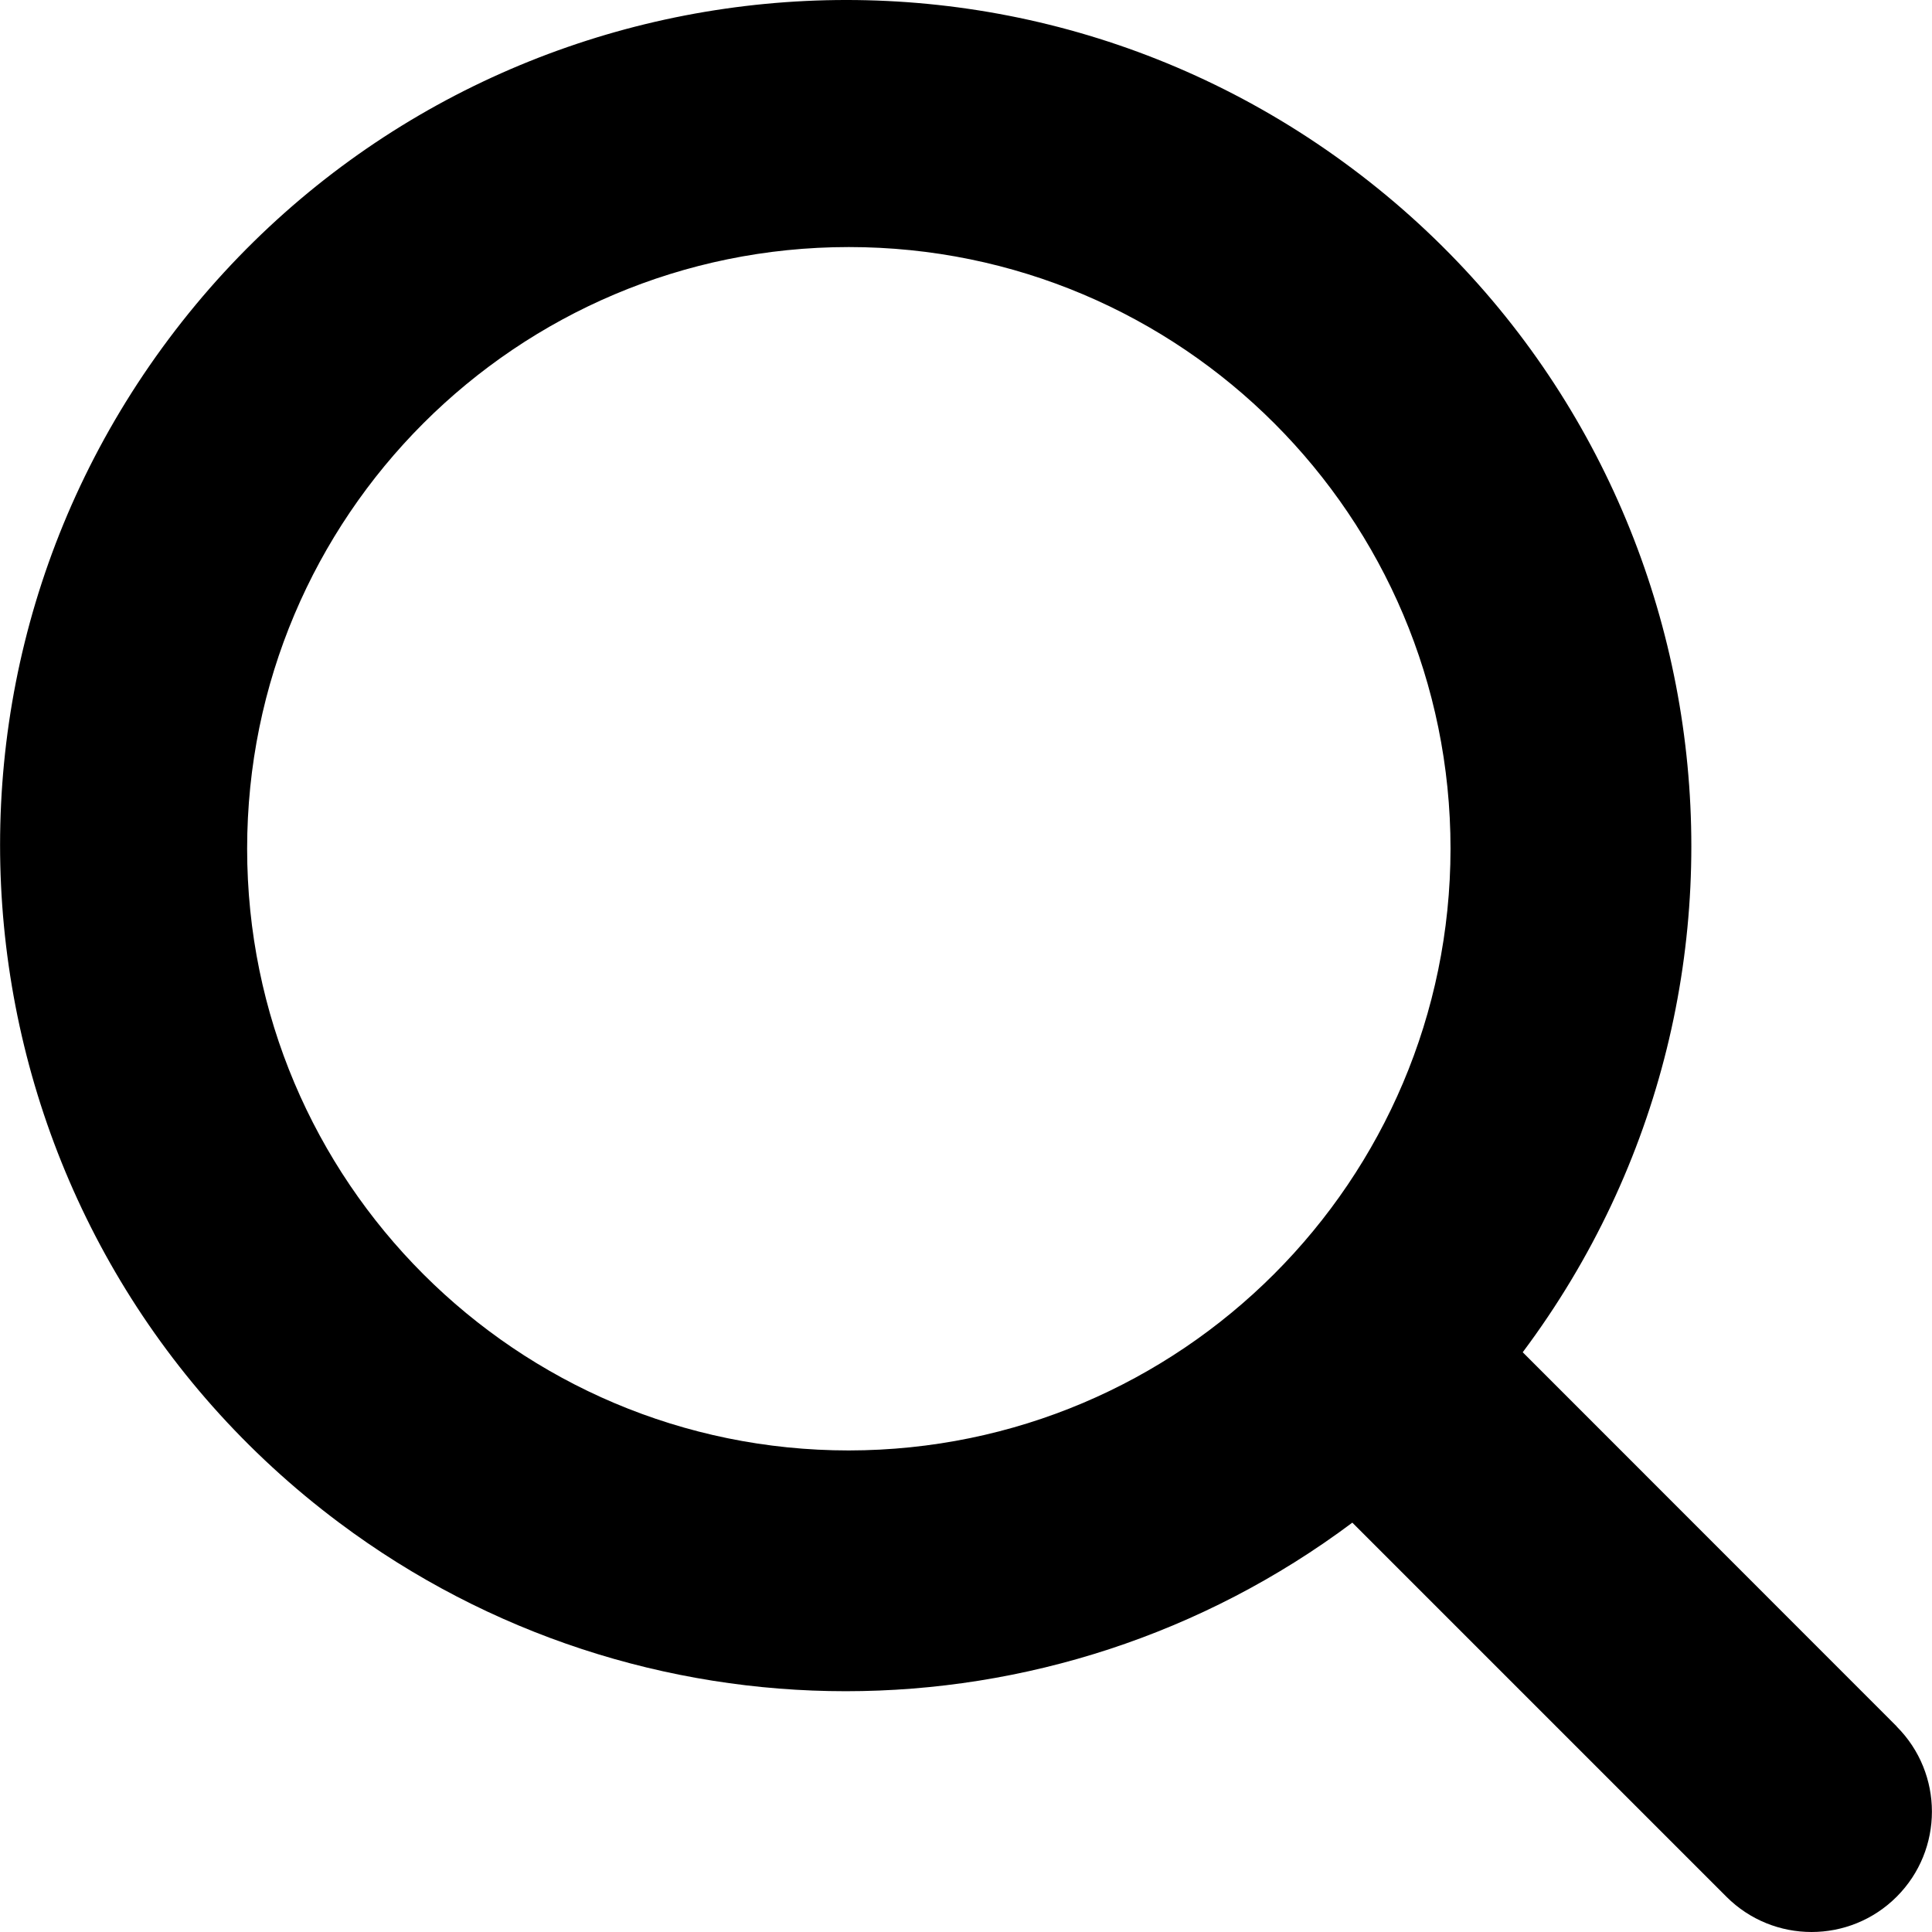
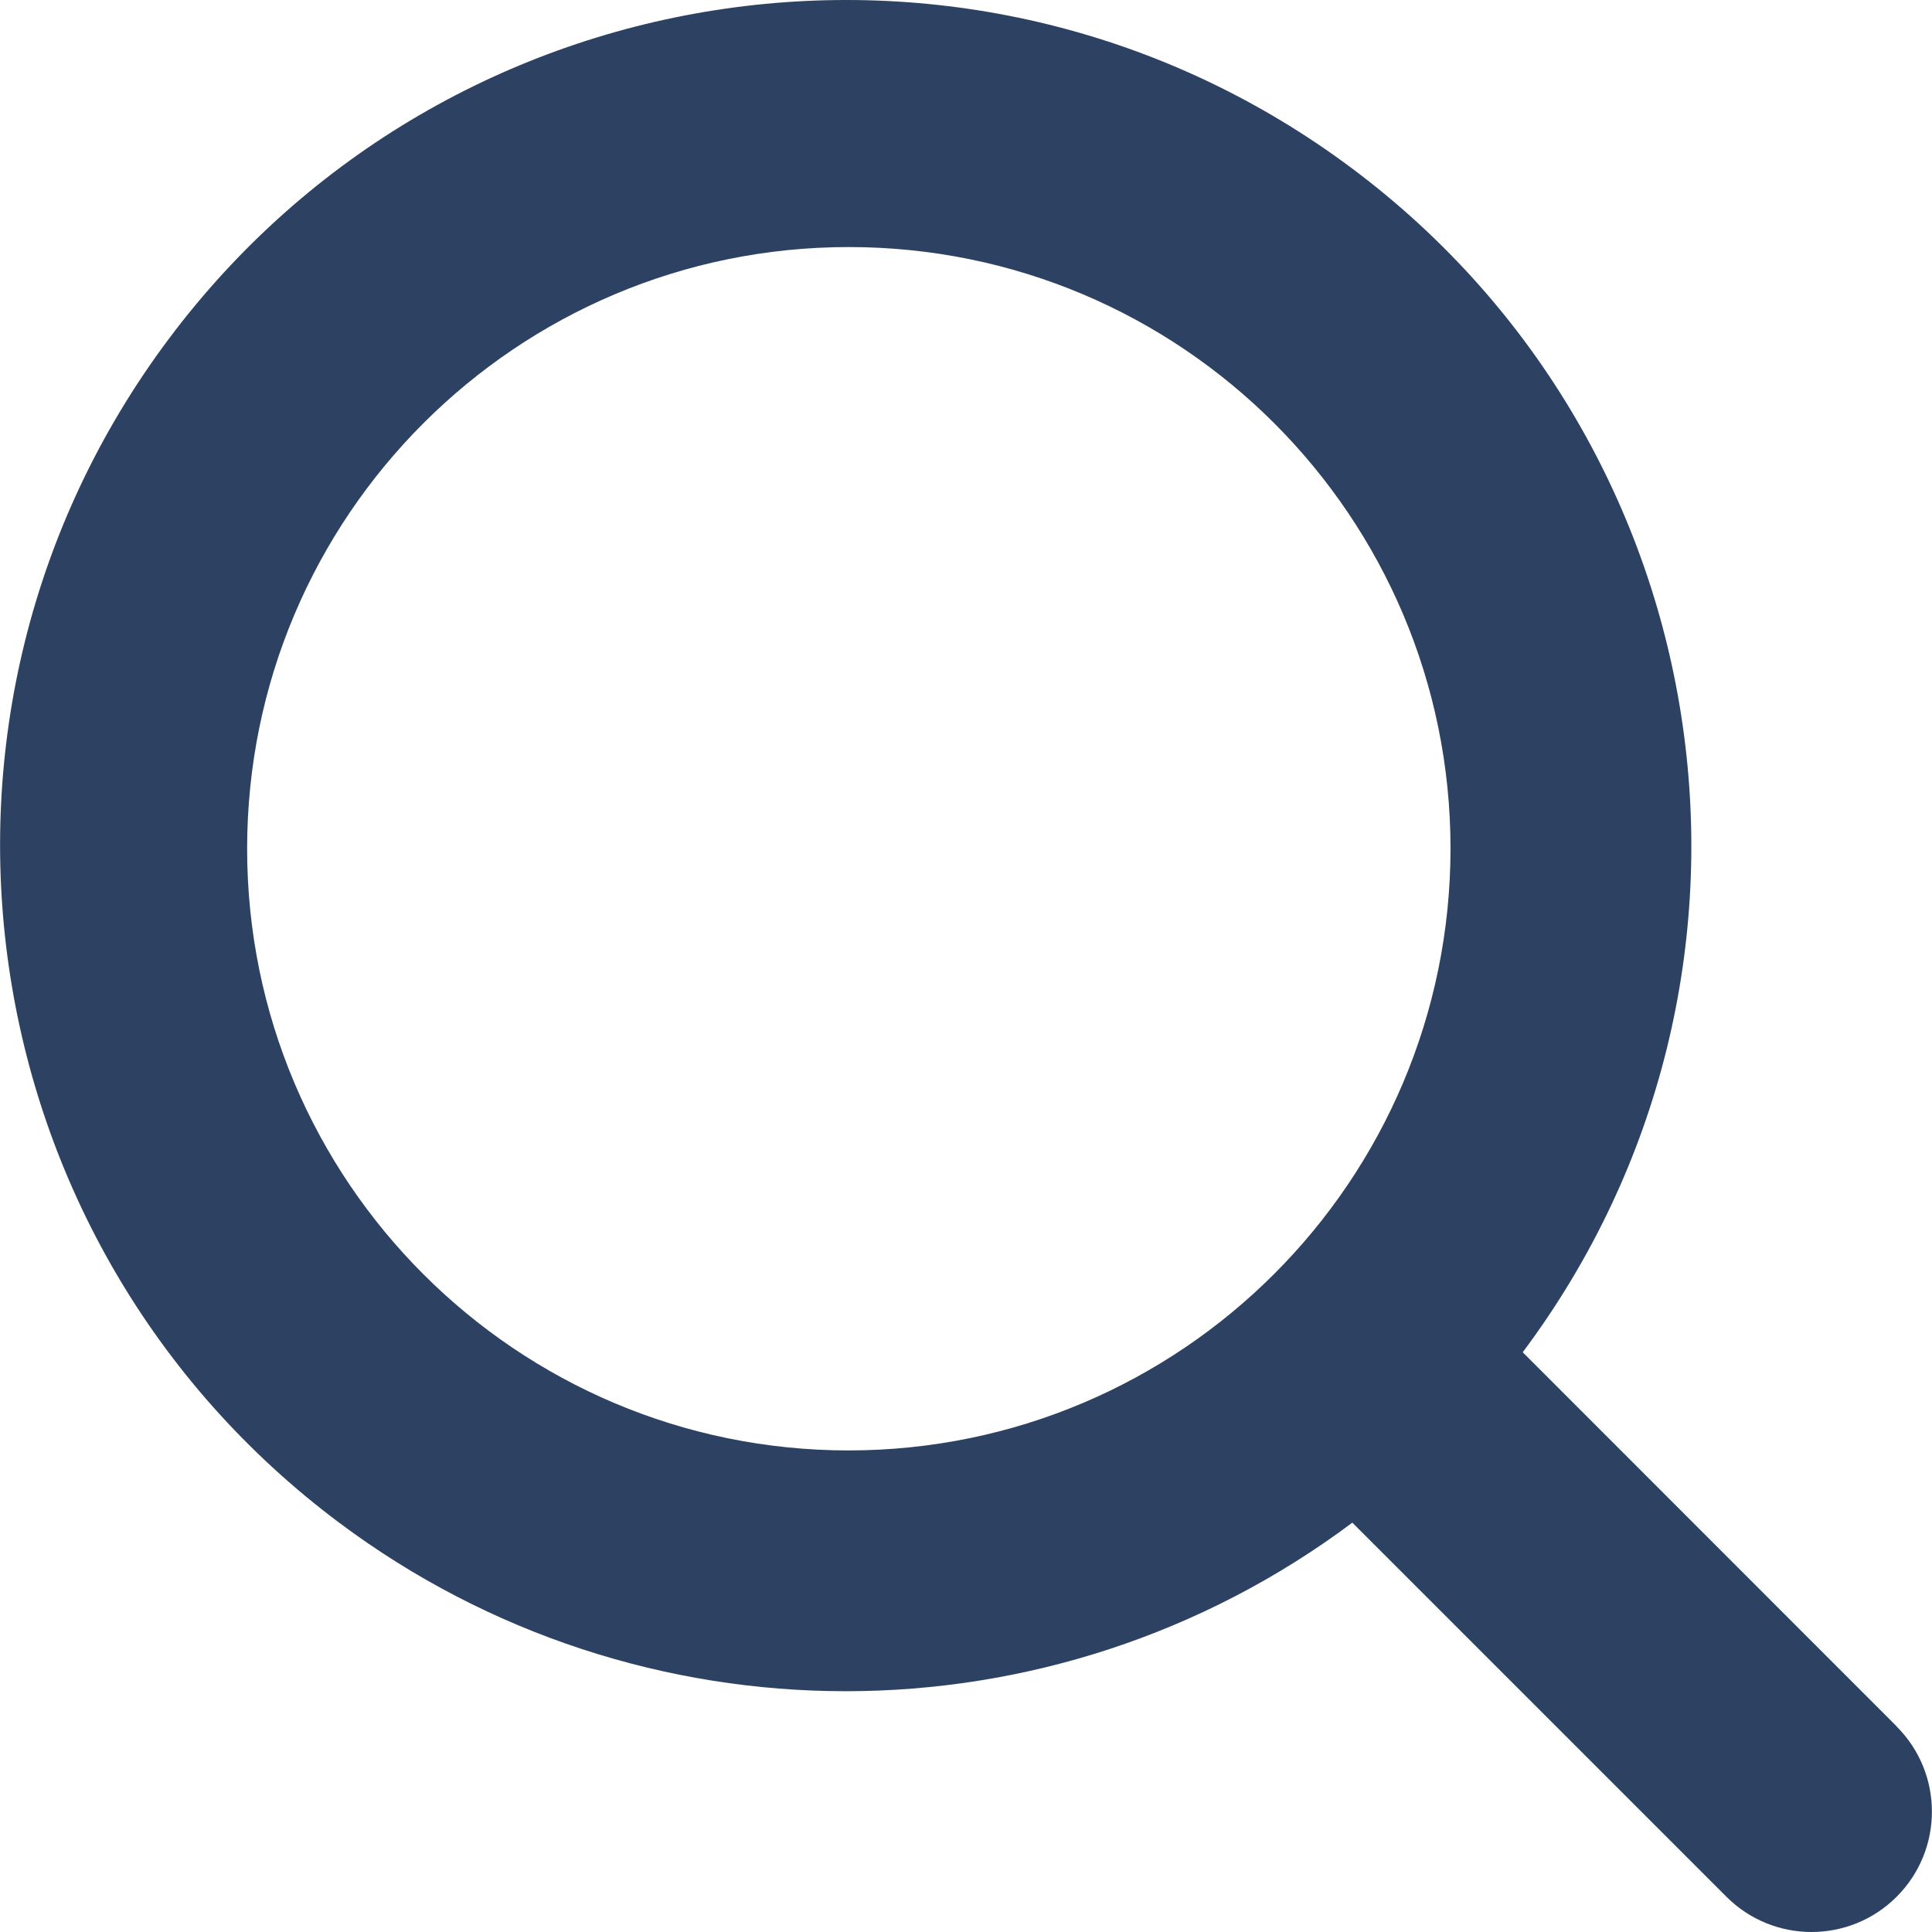
<svg xmlns="http://www.w3.org/2000/svg" version="1.1" id="Capa_1" x="0px" y="0px" viewBox="0 0 513.749 513.749" style="enable-background:new 0 0 513.749 513.749;" xml:space="preserve" width="512" height="512">
  <g>
-     <path d="M504.352,459.061l-99.435-99.477c74.402-99.427,54.115-240.344-45.312-314.746S119.261-9.277,44.859,90.15   S-9.256,330.494,90.171,404.896c79.868,59.766,189.565,59.766,269.434,0l99.477,99.477c12.501,12.501,32.769,12.501,45.269,0   c12.501-12.501,12.501-32.769,0-45.269L504.352,459.061z M225.717,385.696c-88.366,0-160-71.634-160-160s71.634-160,160-160   s160,71.634,160,160C385.623,314.022,314.044,385.602,225.717,385.696z" />
+     <path fill="#2D4263" d="M504.352,459.061l-99.435-99.477c74.402-99.427,54.115-240.344-45.312-314.746S119.261-9.277,44.859,90.15   S-9.256,330.494,90.171,404.896c79.868,59.766,189.565,59.766,269.434,0l99.477,99.477c12.501,12.501,32.769,12.501,45.269,0   c12.501-12.501,12.501-32.769,0-45.269L504.352,459.061z M225.717,385.696c-88.366,0-160-71.634-160-160s71.634-160,160-160   s160,71.634,160,160C385.623,314.022,314.044,385.602,225.717,385.696z" />
  </g>
</svg>
